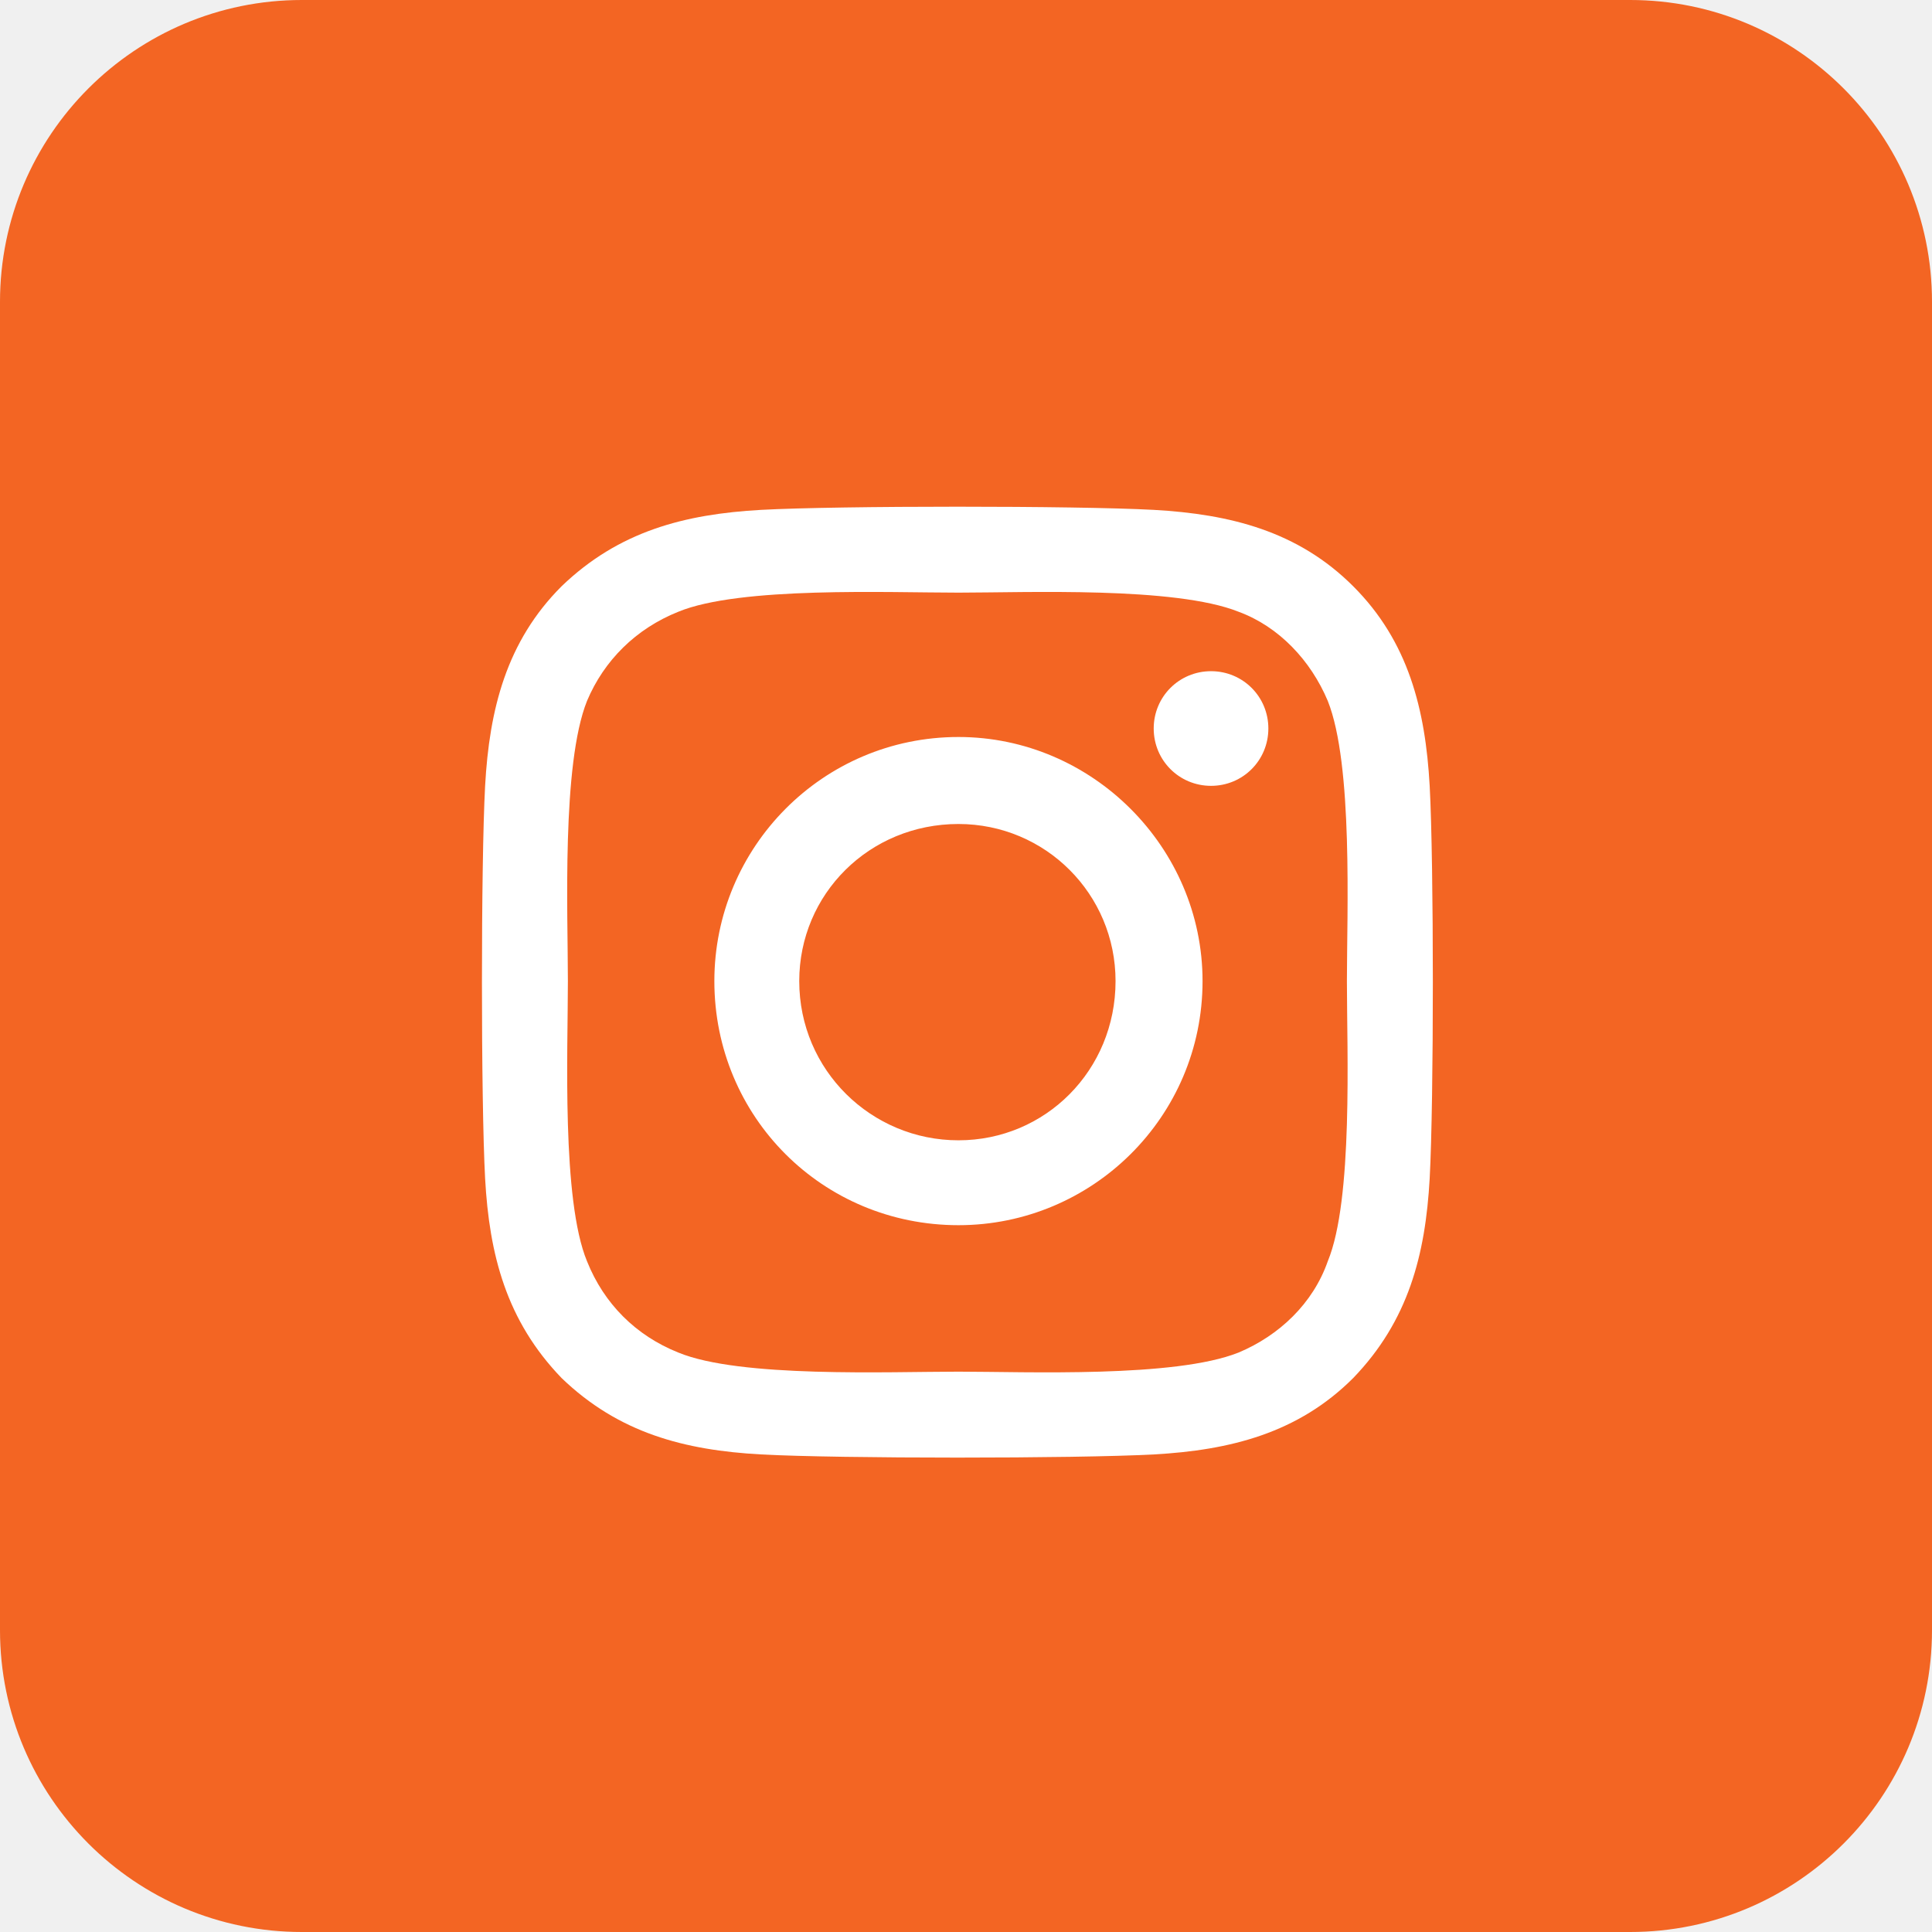
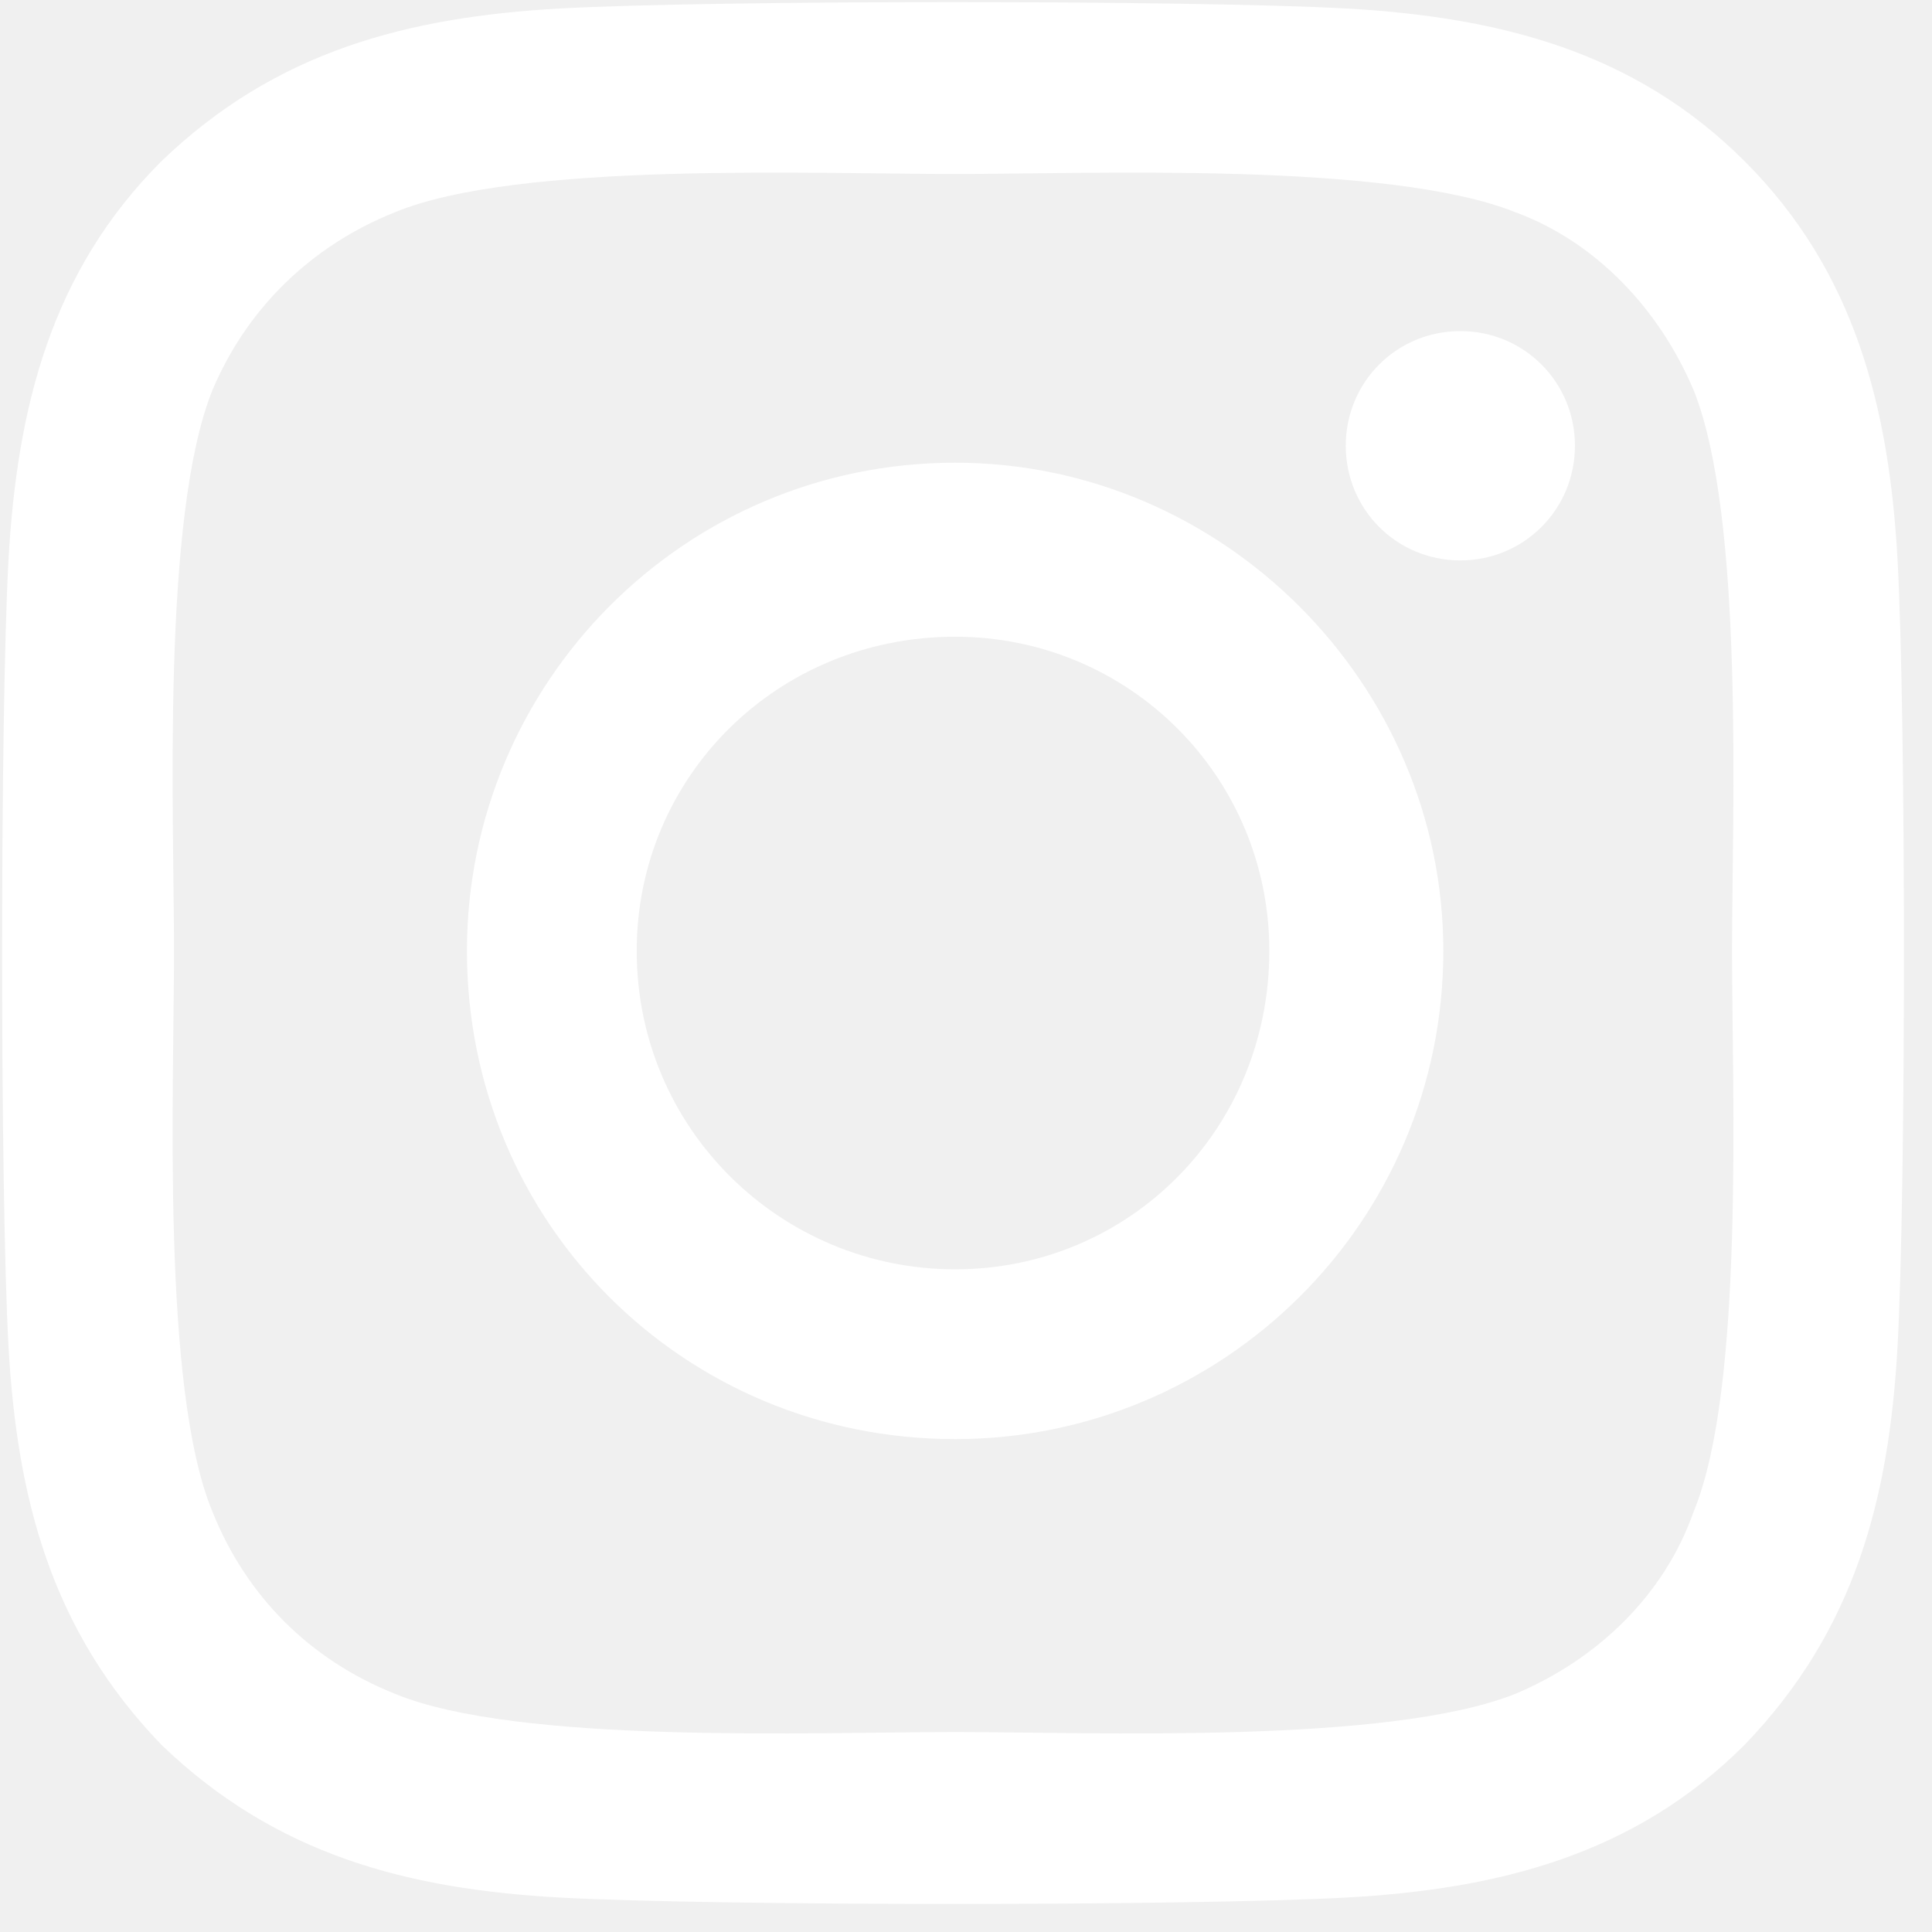
- <svg xmlns="http://www.w3.org/2000/svg" width="32" height="32" viewBox="0 0 32 32" fill="none">
-   <rect width="32" height="32" rx="5" fill="#F36523" />
-   <path d="M15.875 12.207C18.09 12.207 19.918 14.035 19.918 16.25C19.918 18.5 18.09 20.293 15.875 20.293C13.625 20.293 11.832 18.5 11.832 16.25C11.832 14.035 13.625 12.207 15.875 12.207ZM15.875 18.887C17.316 18.887 18.477 17.727 18.477 16.25C18.477 14.809 17.316 13.648 15.875 13.648C14.398 13.648 13.238 14.809 13.238 16.25C13.238 17.727 14.434 18.887 15.875 18.887ZM21.008 12.066C21.008 11.539 20.586 11.117 20.059 11.117C19.531 11.117 19.109 11.539 19.109 12.066C19.109 12.594 19.531 13.016 20.059 13.016C20.586 13.016 21.008 12.594 21.008 12.066ZM23.68 13.016C23.75 14.316 23.75 18.219 23.68 19.52C23.609 20.785 23.328 21.875 22.414 22.824C21.5 23.738 20.375 24.02 19.109 24.09C17.809 24.16 13.906 24.16 12.605 24.09C11.34 24.02 10.25 23.738 9.301 22.824C8.387 21.875 8.105 20.785 8.035 19.52C7.965 18.219 7.965 14.316 8.035 13.016C8.105 11.75 8.387 10.625 9.301 9.711C10.25 8.797 11.34 8.516 12.605 8.445C13.906 8.375 17.809 8.375 19.109 8.445C20.375 8.516 21.5 8.797 22.414 9.711C23.328 10.625 23.609 11.75 23.68 13.016ZM21.992 20.891C22.414 19.871 22.309 17.41 22.309 16.25C22.309 15.125 22.414 12.664 21.992 11.609C21.711 10.941 21.184 10.379 20.516 10.133C19.461 9.711 17 9.816 15.875 9.816C14.715 9.816 12.254 9.711 11.234 10.133C10.531 10.414 10.004 10.941 9.723 11.609C9.301 12.664 9.406 15.125 9.406 16.25C9.406 17.41 9.301 19.871 9.723 20.891C10.004 21.594 10.531 22.121 11.234 22.402C12.254 22.824 14.715 22.719 15.875 22.719C17 22.719 19.461 22.824 20.516 22.402C21.184 22.121 21.746 21.594 21.992 20.891Z" fill="white" />
+ <svg xmlns="http://www.w3.org/2000/svg" width="16" height="16" viewBox="0 0 16 16" fill="none">
+   <path d="M7.91 3.832C10.125 3.832 11.953 5.66 11.953 7.875C11.953 10.125 10.125 11.918 7.91 11.918C5.66 11.918 3.867 10.125 3.867 7.875C3.867 5.66 5.66 3.832 7.91 3.832ZM7.91 10.512C9.352 10.512 10.512 9.352 10.512 7.875C10.512 6.434 9.352 5.273 7.91 5.273C6.434 5.273 5.273 6.434 5.273 7.875C5.273 9.352 6.469 10.512 7.91 10.512ZM13.043 3.691C13.043 3.164 12.621 2.742 12.094 2.742C11.566 2.742 11.145 3.164 11.145 3.691C11.145 4.219 11.566 4.641 12.094 4.641C12.621 4.641 13.043 4.219 13.043 3.691ZM15.715 4.641C15.785 5.941 15.785 9.844 15.715 11.145C15.645 12.41 15.363 13.5 14.449 14.449C13.535 15.363 12.41 15.645 11.145 15.715C9.844 15.785 5.941 15.785 4.641 15.715C3.375 15.645 2.285 15.363 1.336 14.449C0.422 13.5 0.141 12.41 0.07 11.145C0 9.844 0 5.941 0.07 4.641C0.141 3.375 0.422 2.25 1.336 1.336C2.285 0.422 3.375 0.141 4.641 0.07C5.941 0 9.844 0 11.145 0.07C12.41 0.141 13.535 0.422 14.449 1.336C15.363 2.25 15.645 3.375 15.715 4.641ZM14.027 12.516C14.449 11.496 14.344 9.035 14.344 7.875C14.344 6.75 14.449 4.289 14.027 3.234C13.746 2.566 13.219 2.004 12.551 1.758C11.496 1.336 9.035 1.441 7.91 1.441C6.75 1.441 4.289 1.336 3.27 1.758C2.566 2.039 2.039 2.566 1.758 3.234C1.336 4.289 1.441 6.75 1.441 7.875C1.441 9.035 1.336 11.496 1.758 12.516C2.039 13.219 2.566 13.746 3.27 14.027C4.289 14.449 6.75 14.344 7.91 14.344C9.035 14.344 11.496 14.449 12.551 14.027C13.219 13.746 13.781 13.219 14.027 12.516Z" fill="white" />
</svg>
